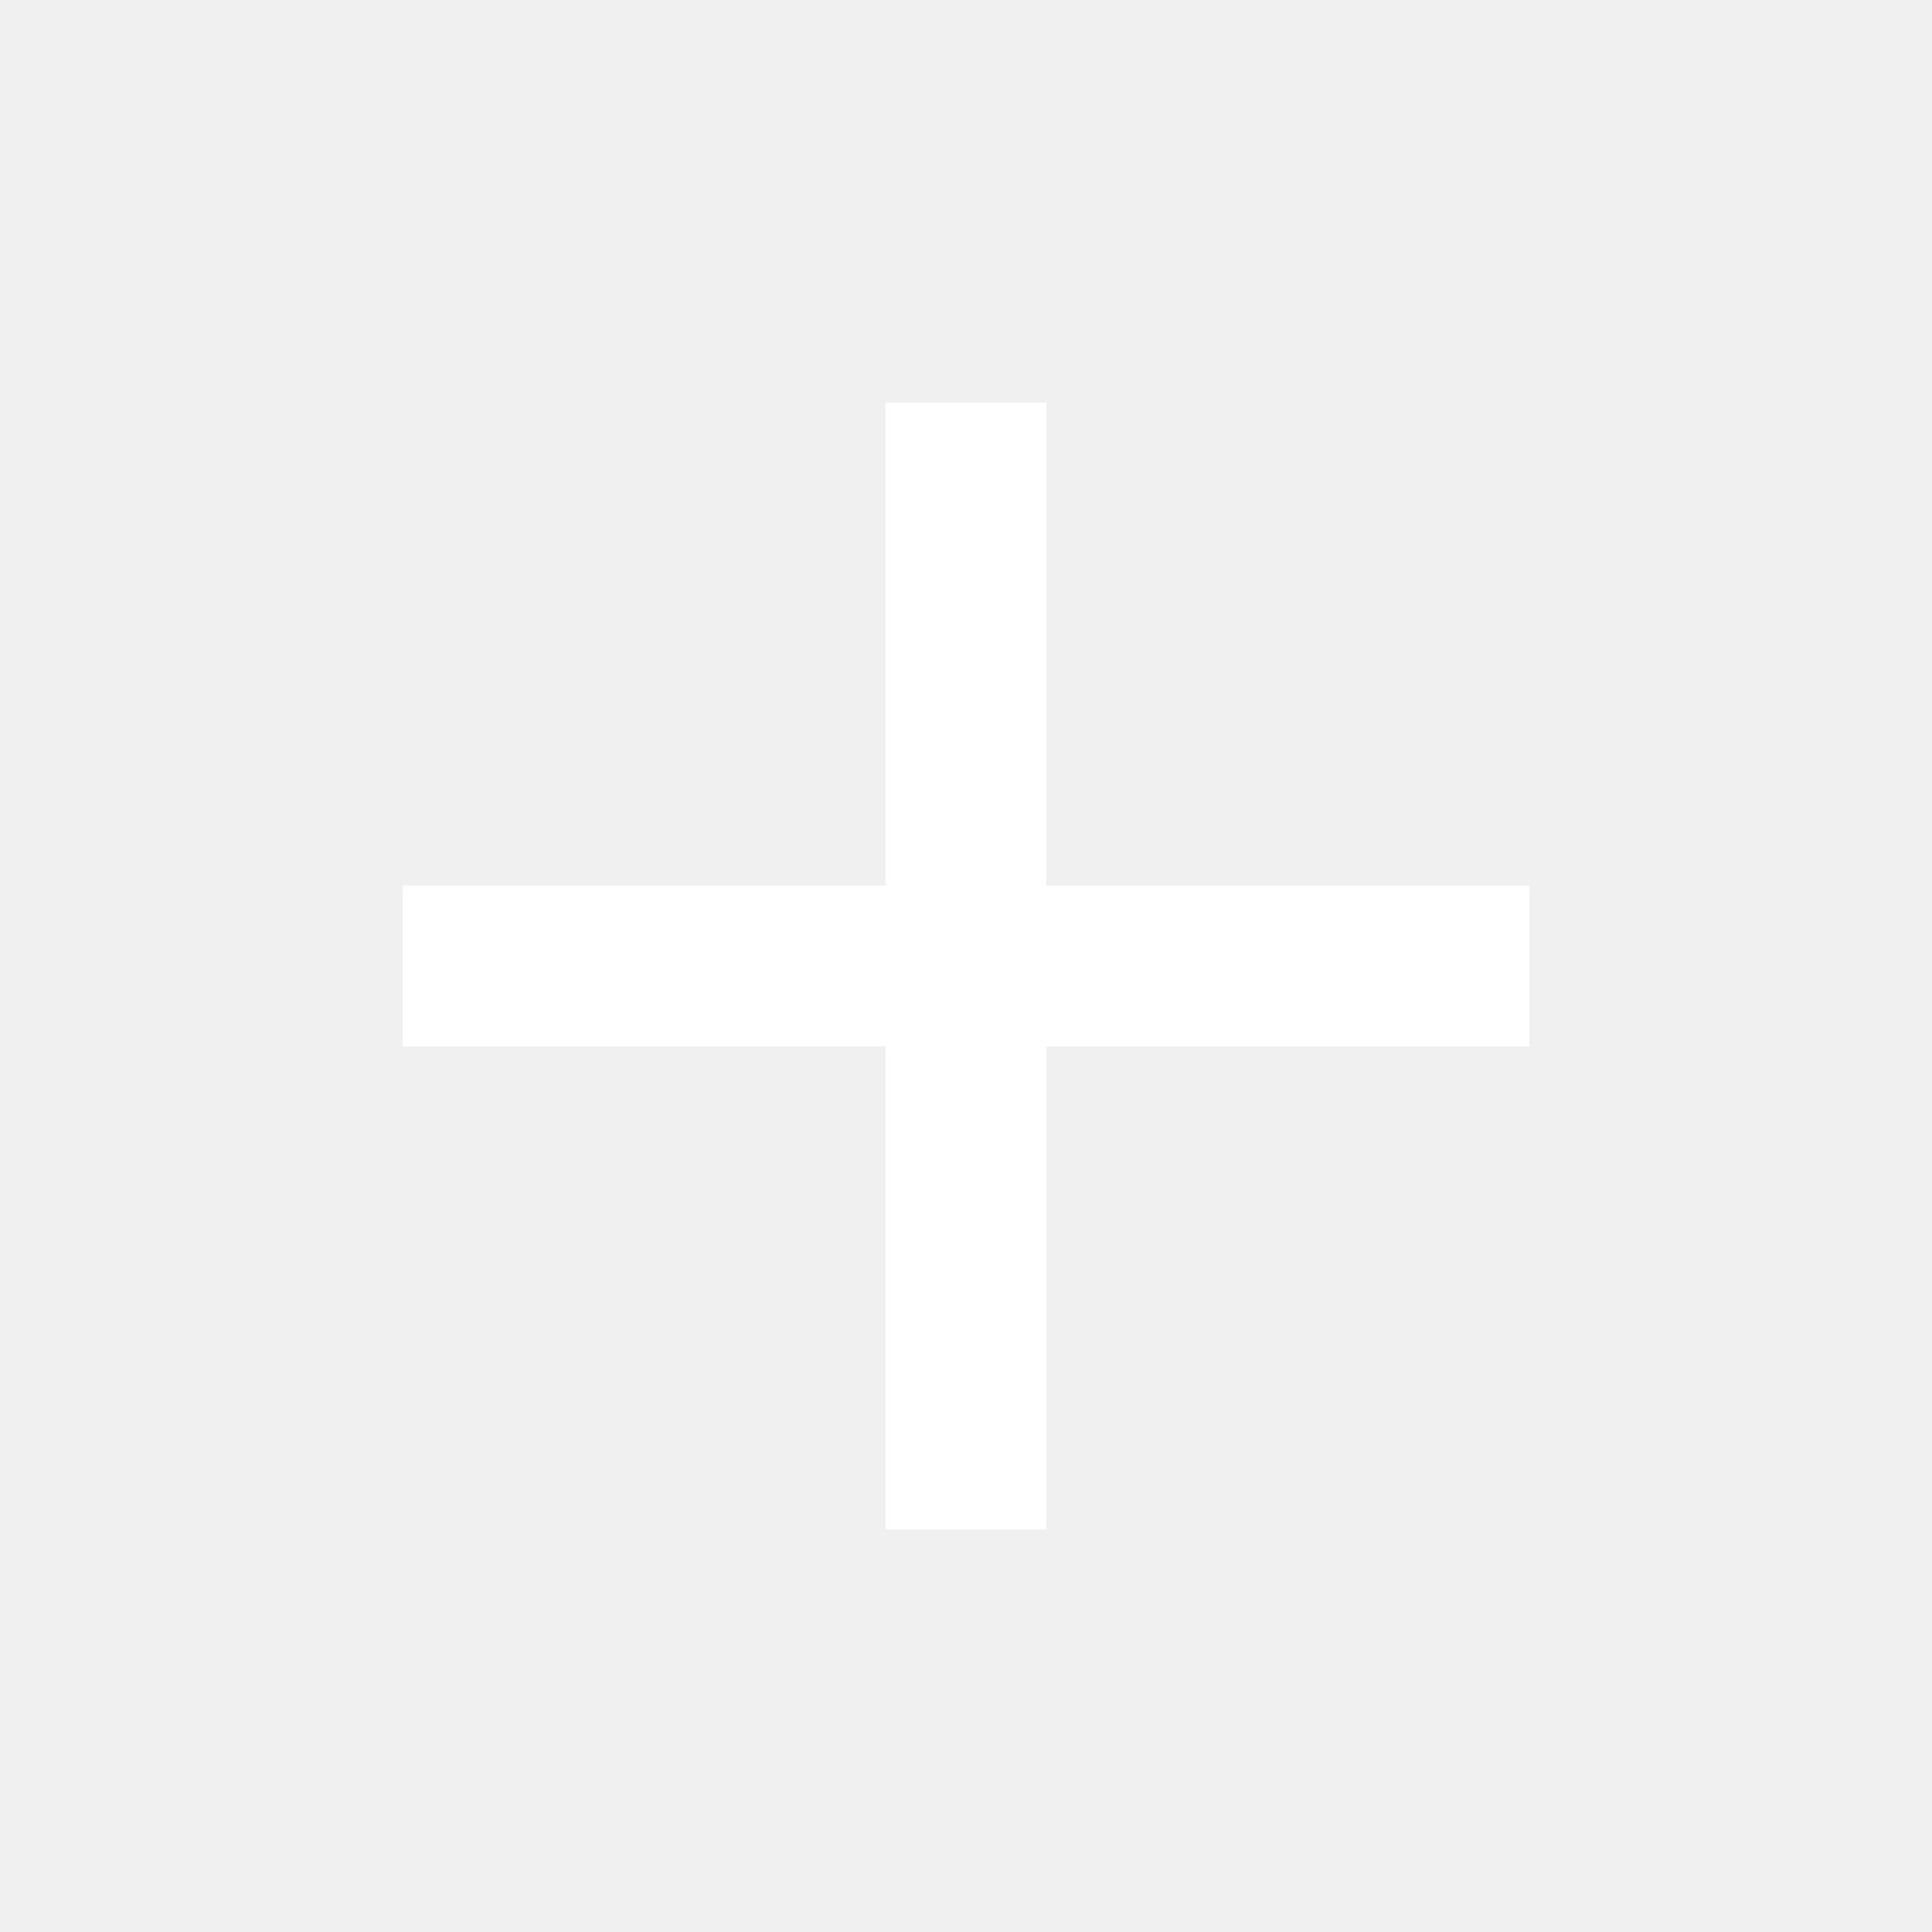
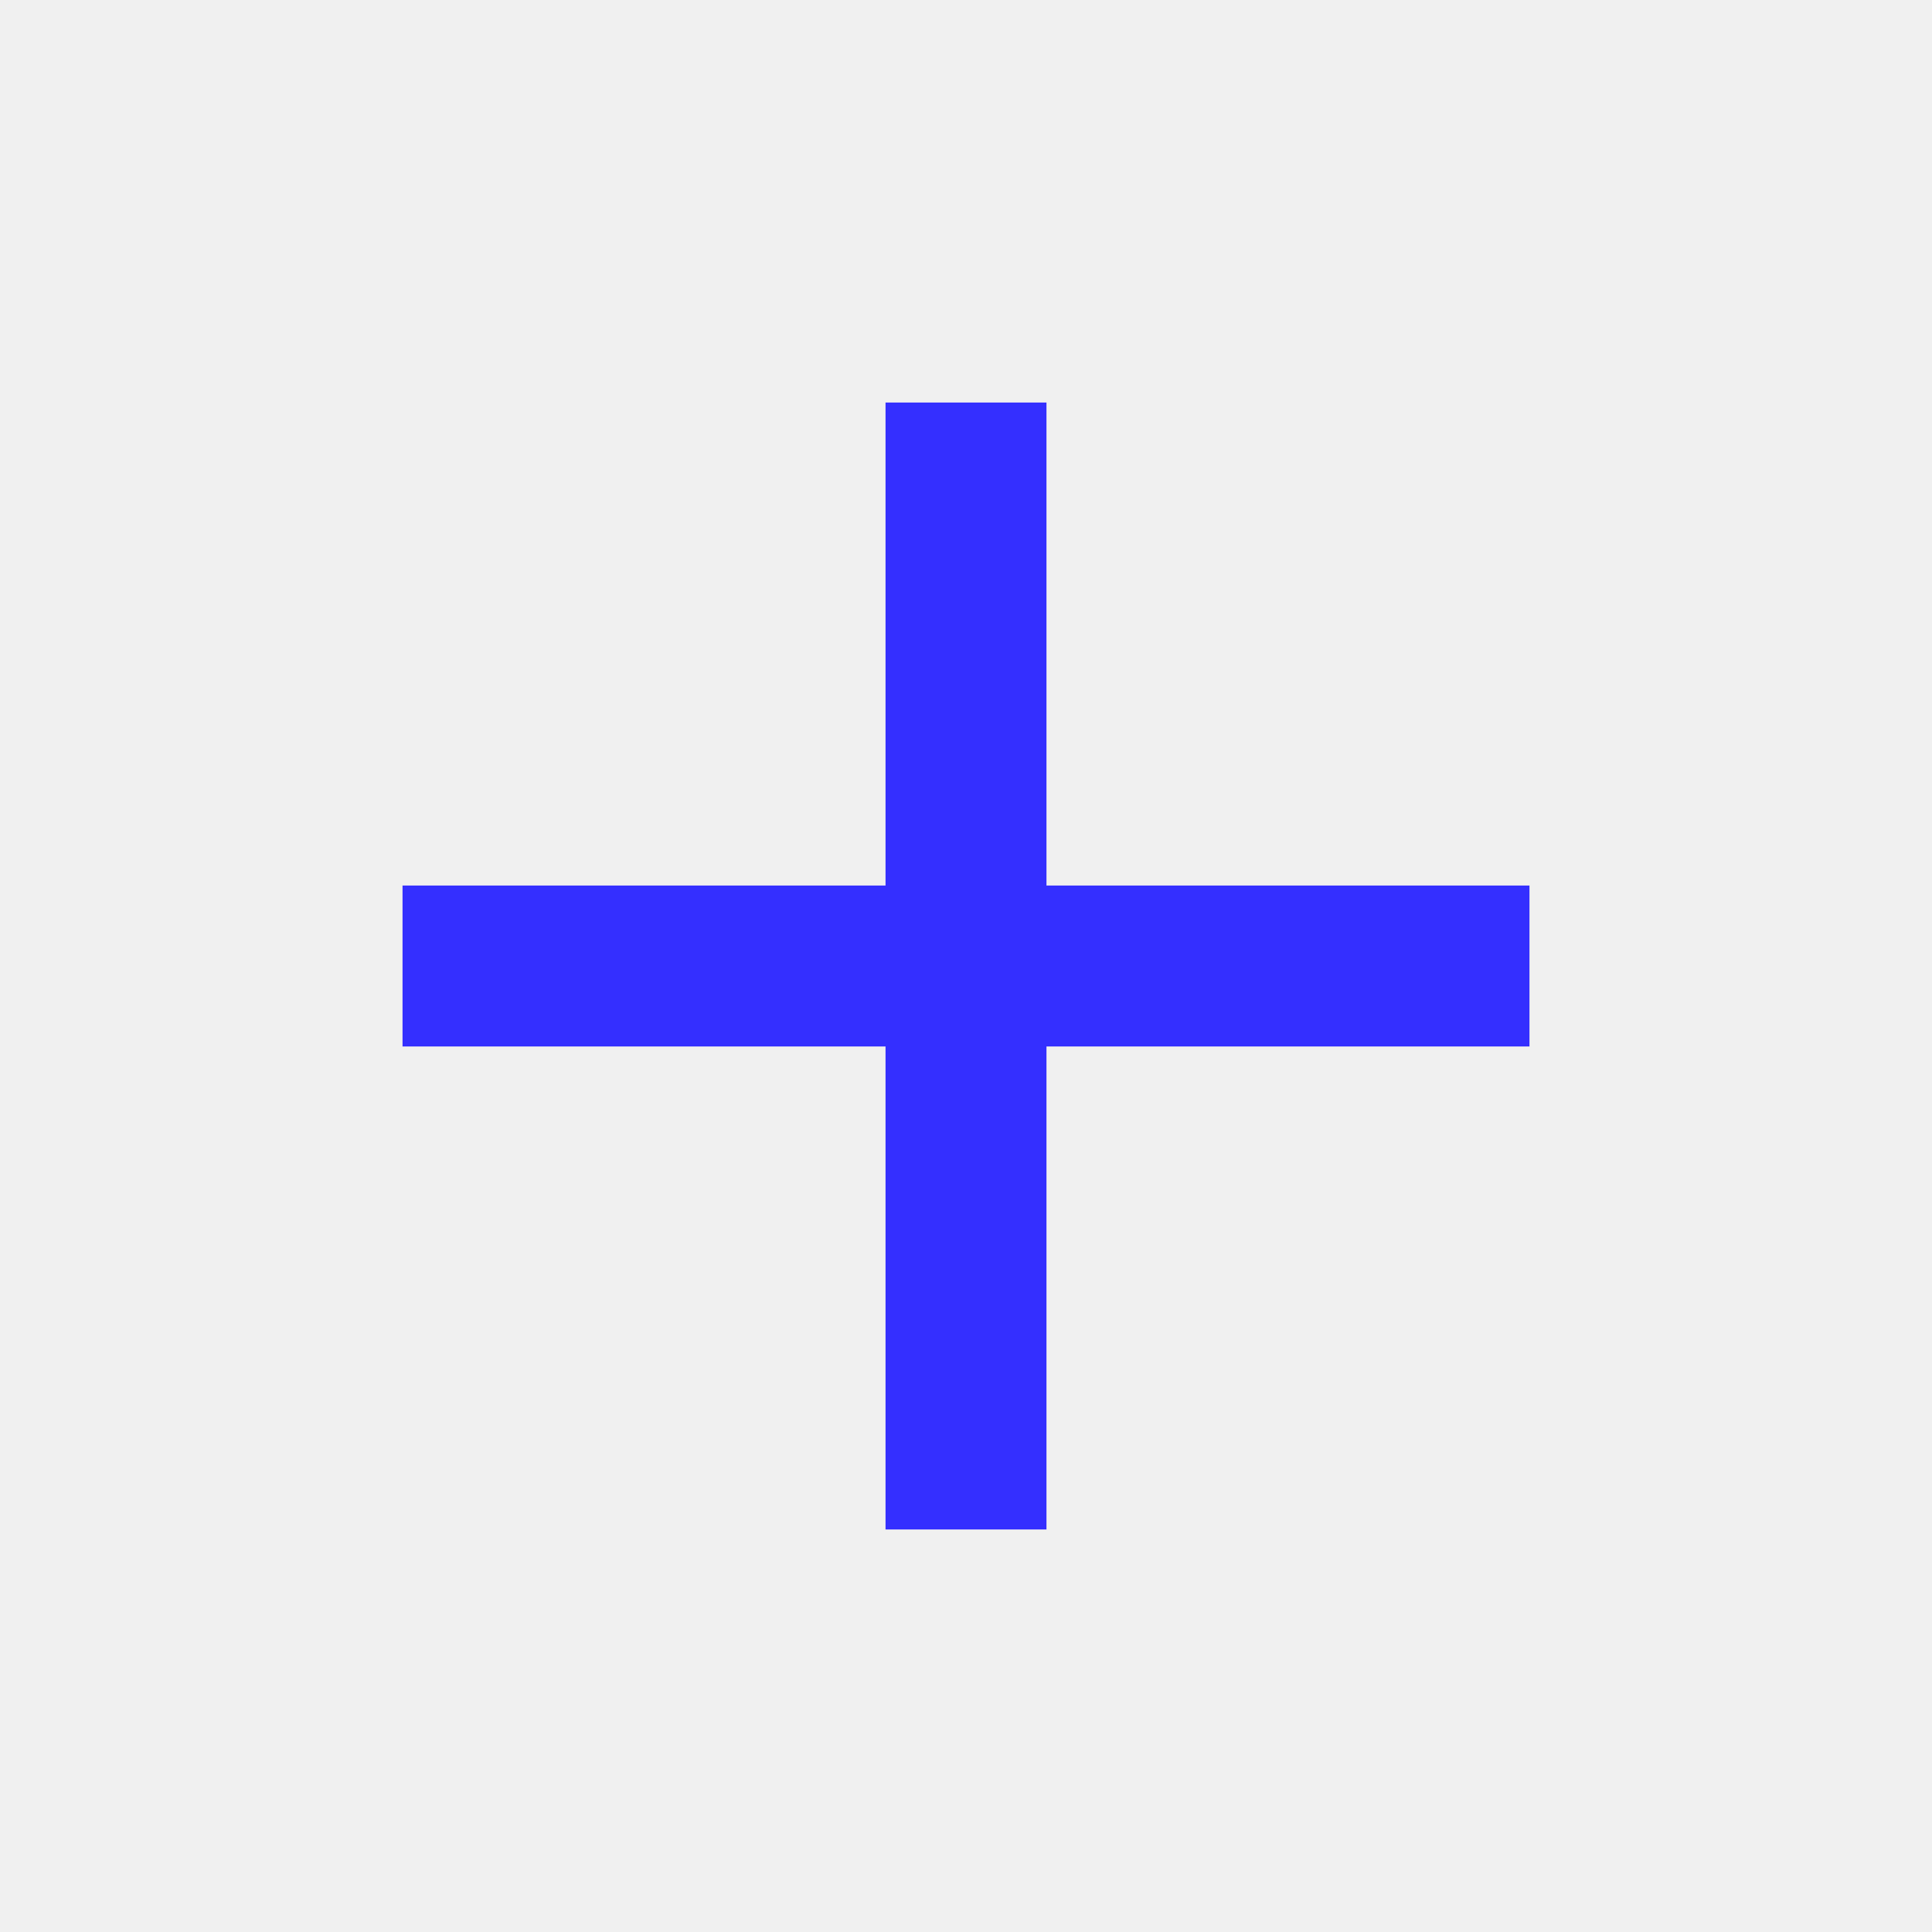
<svg xmlns="http://www.w3.org/2000/svg" width="20" height="20" viewBox="0 0 20 20" fill="none">
  <g clip-path="url(#clip0_58_8271)">
-     <path d="M9.167 9.167V4.167H10.833V9.167H15.833V10.833H10.833V15.833H9.167V10.833H4.167V9.167H9.167Z" fill="white" />
+     <path d="M9.167 9.167V4.167H10.833V9.167H15.833V10.833H10.833V15.833H9.167V10.833H4.167V9.167H9.167Z" fill="#342FFF" />
  </g>
  <defs>
    <clipPath id="clip0_58_8271">
-       <rect width="20" height="20" fill="white" />
+       <rect width="20" height="20" fill="#342FFF" />
    </clipPath>
  </defs>
</svg>
